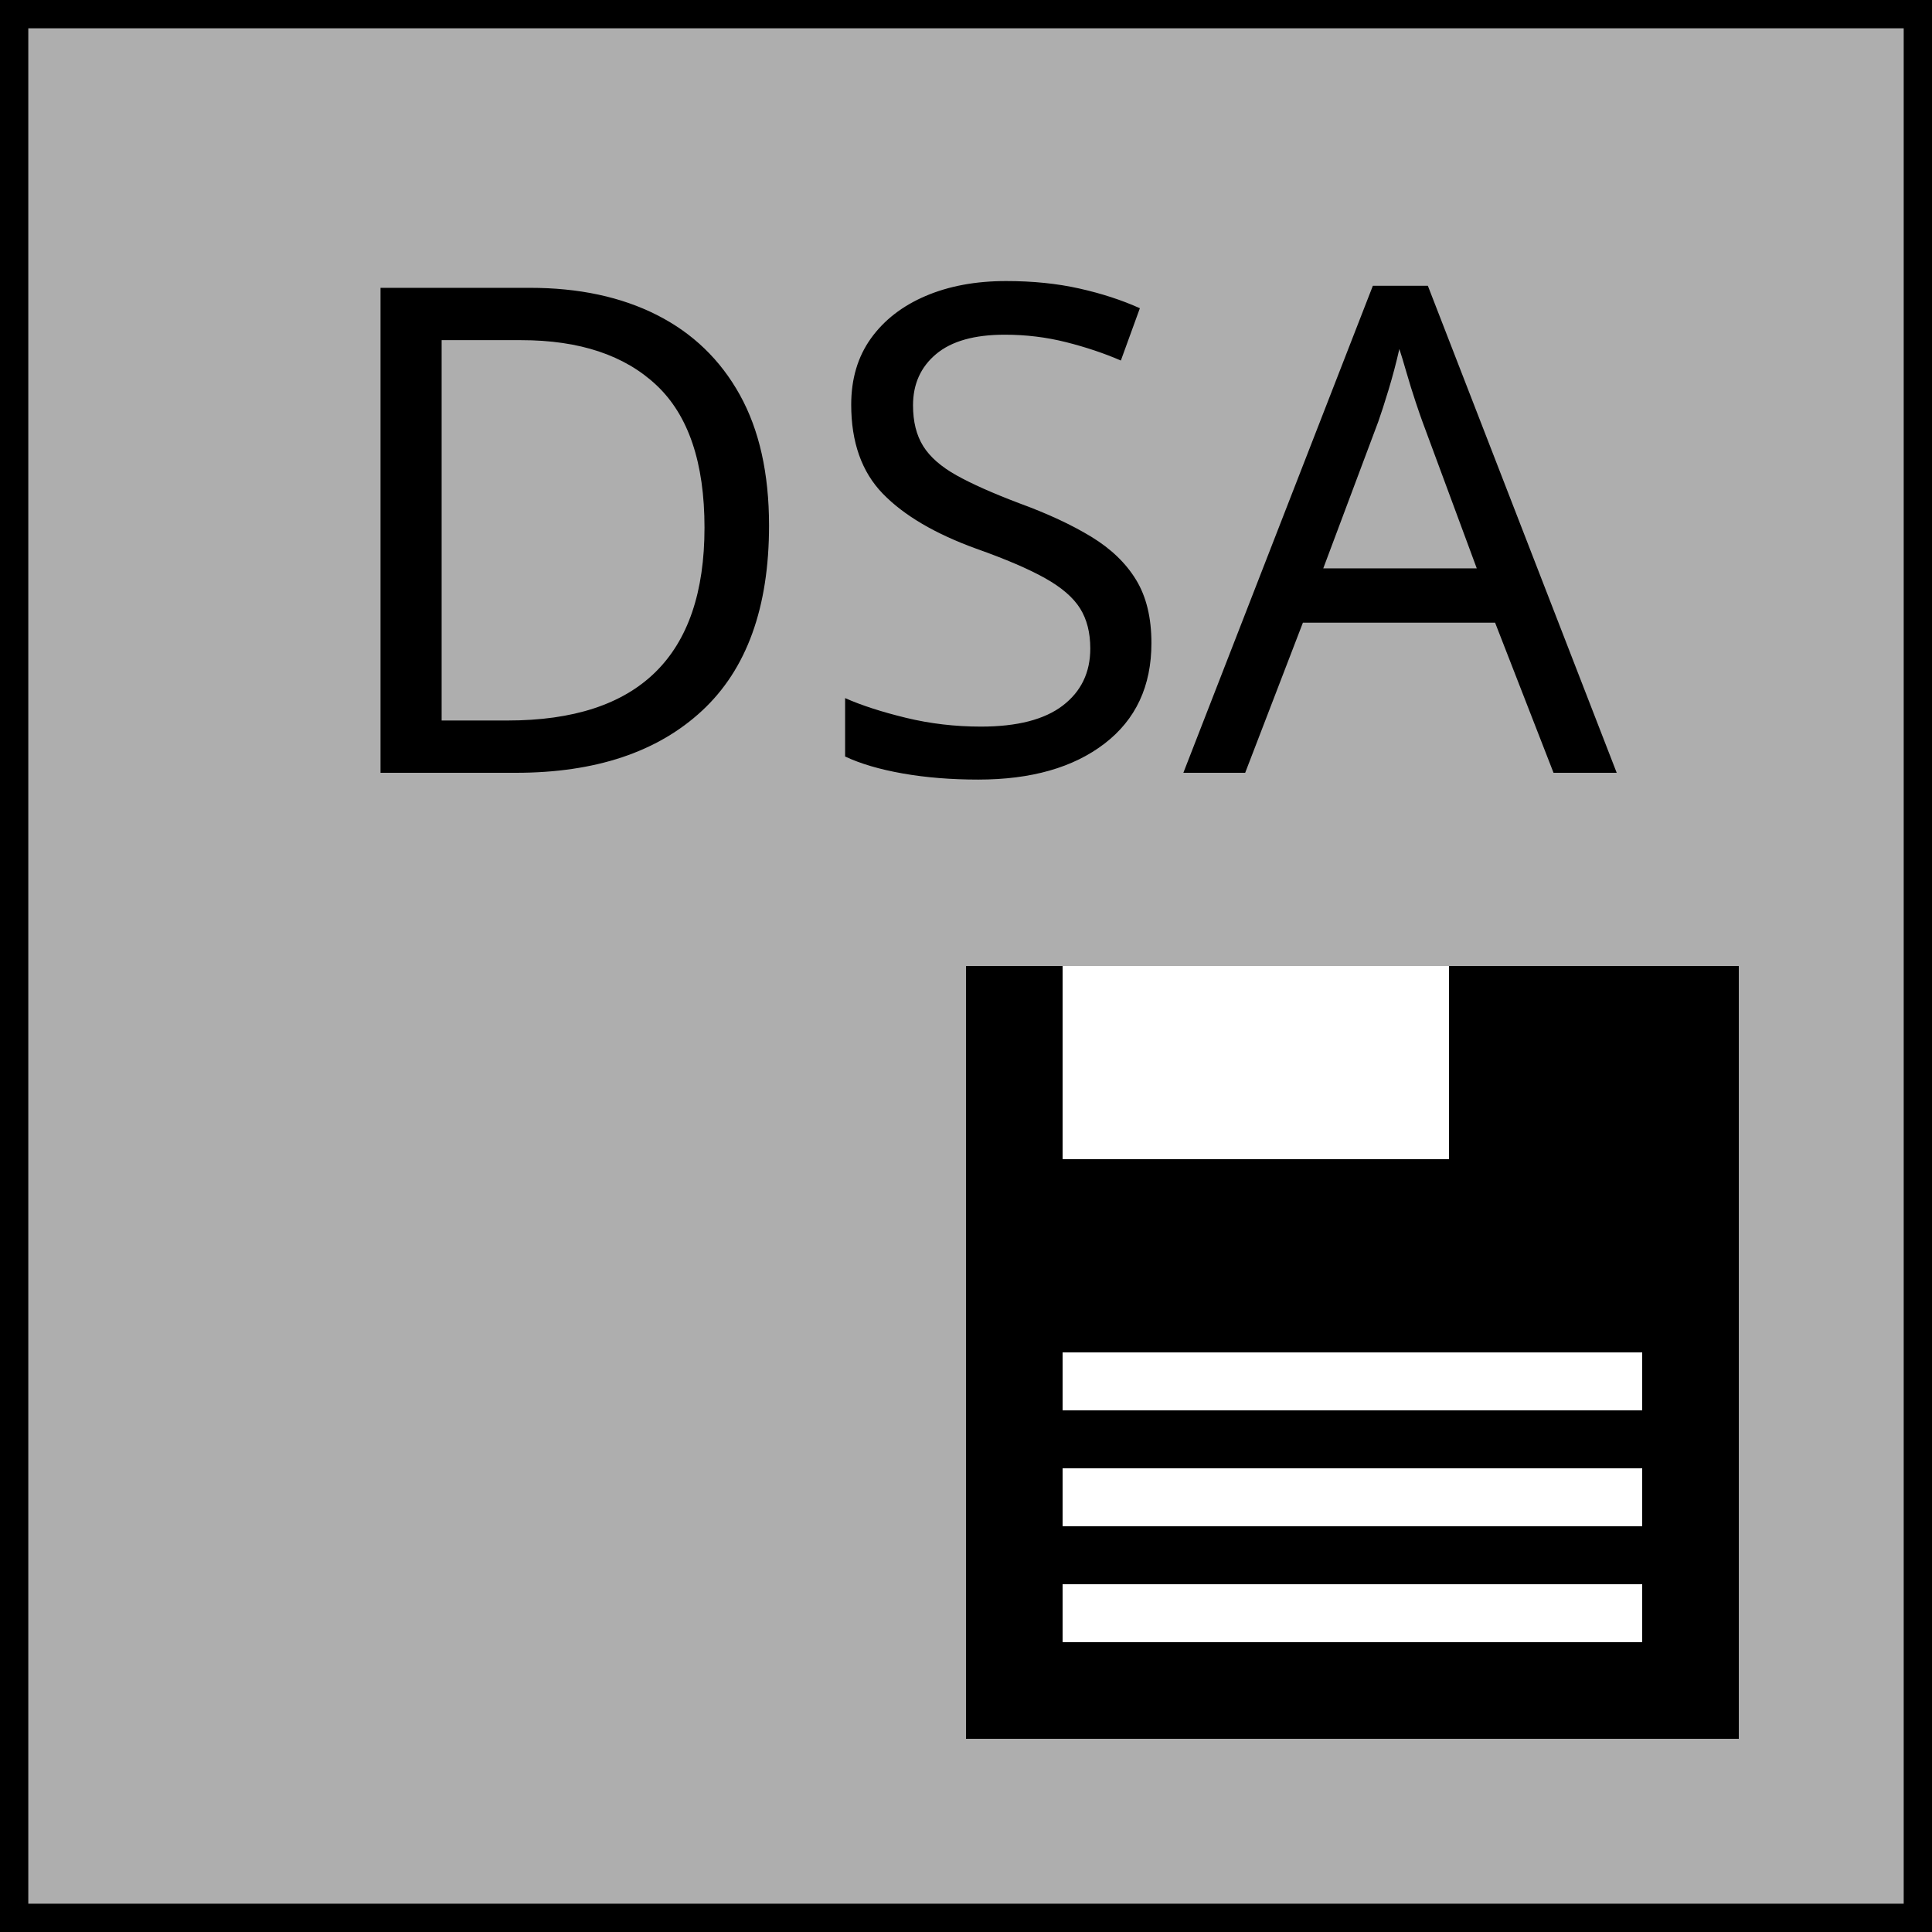
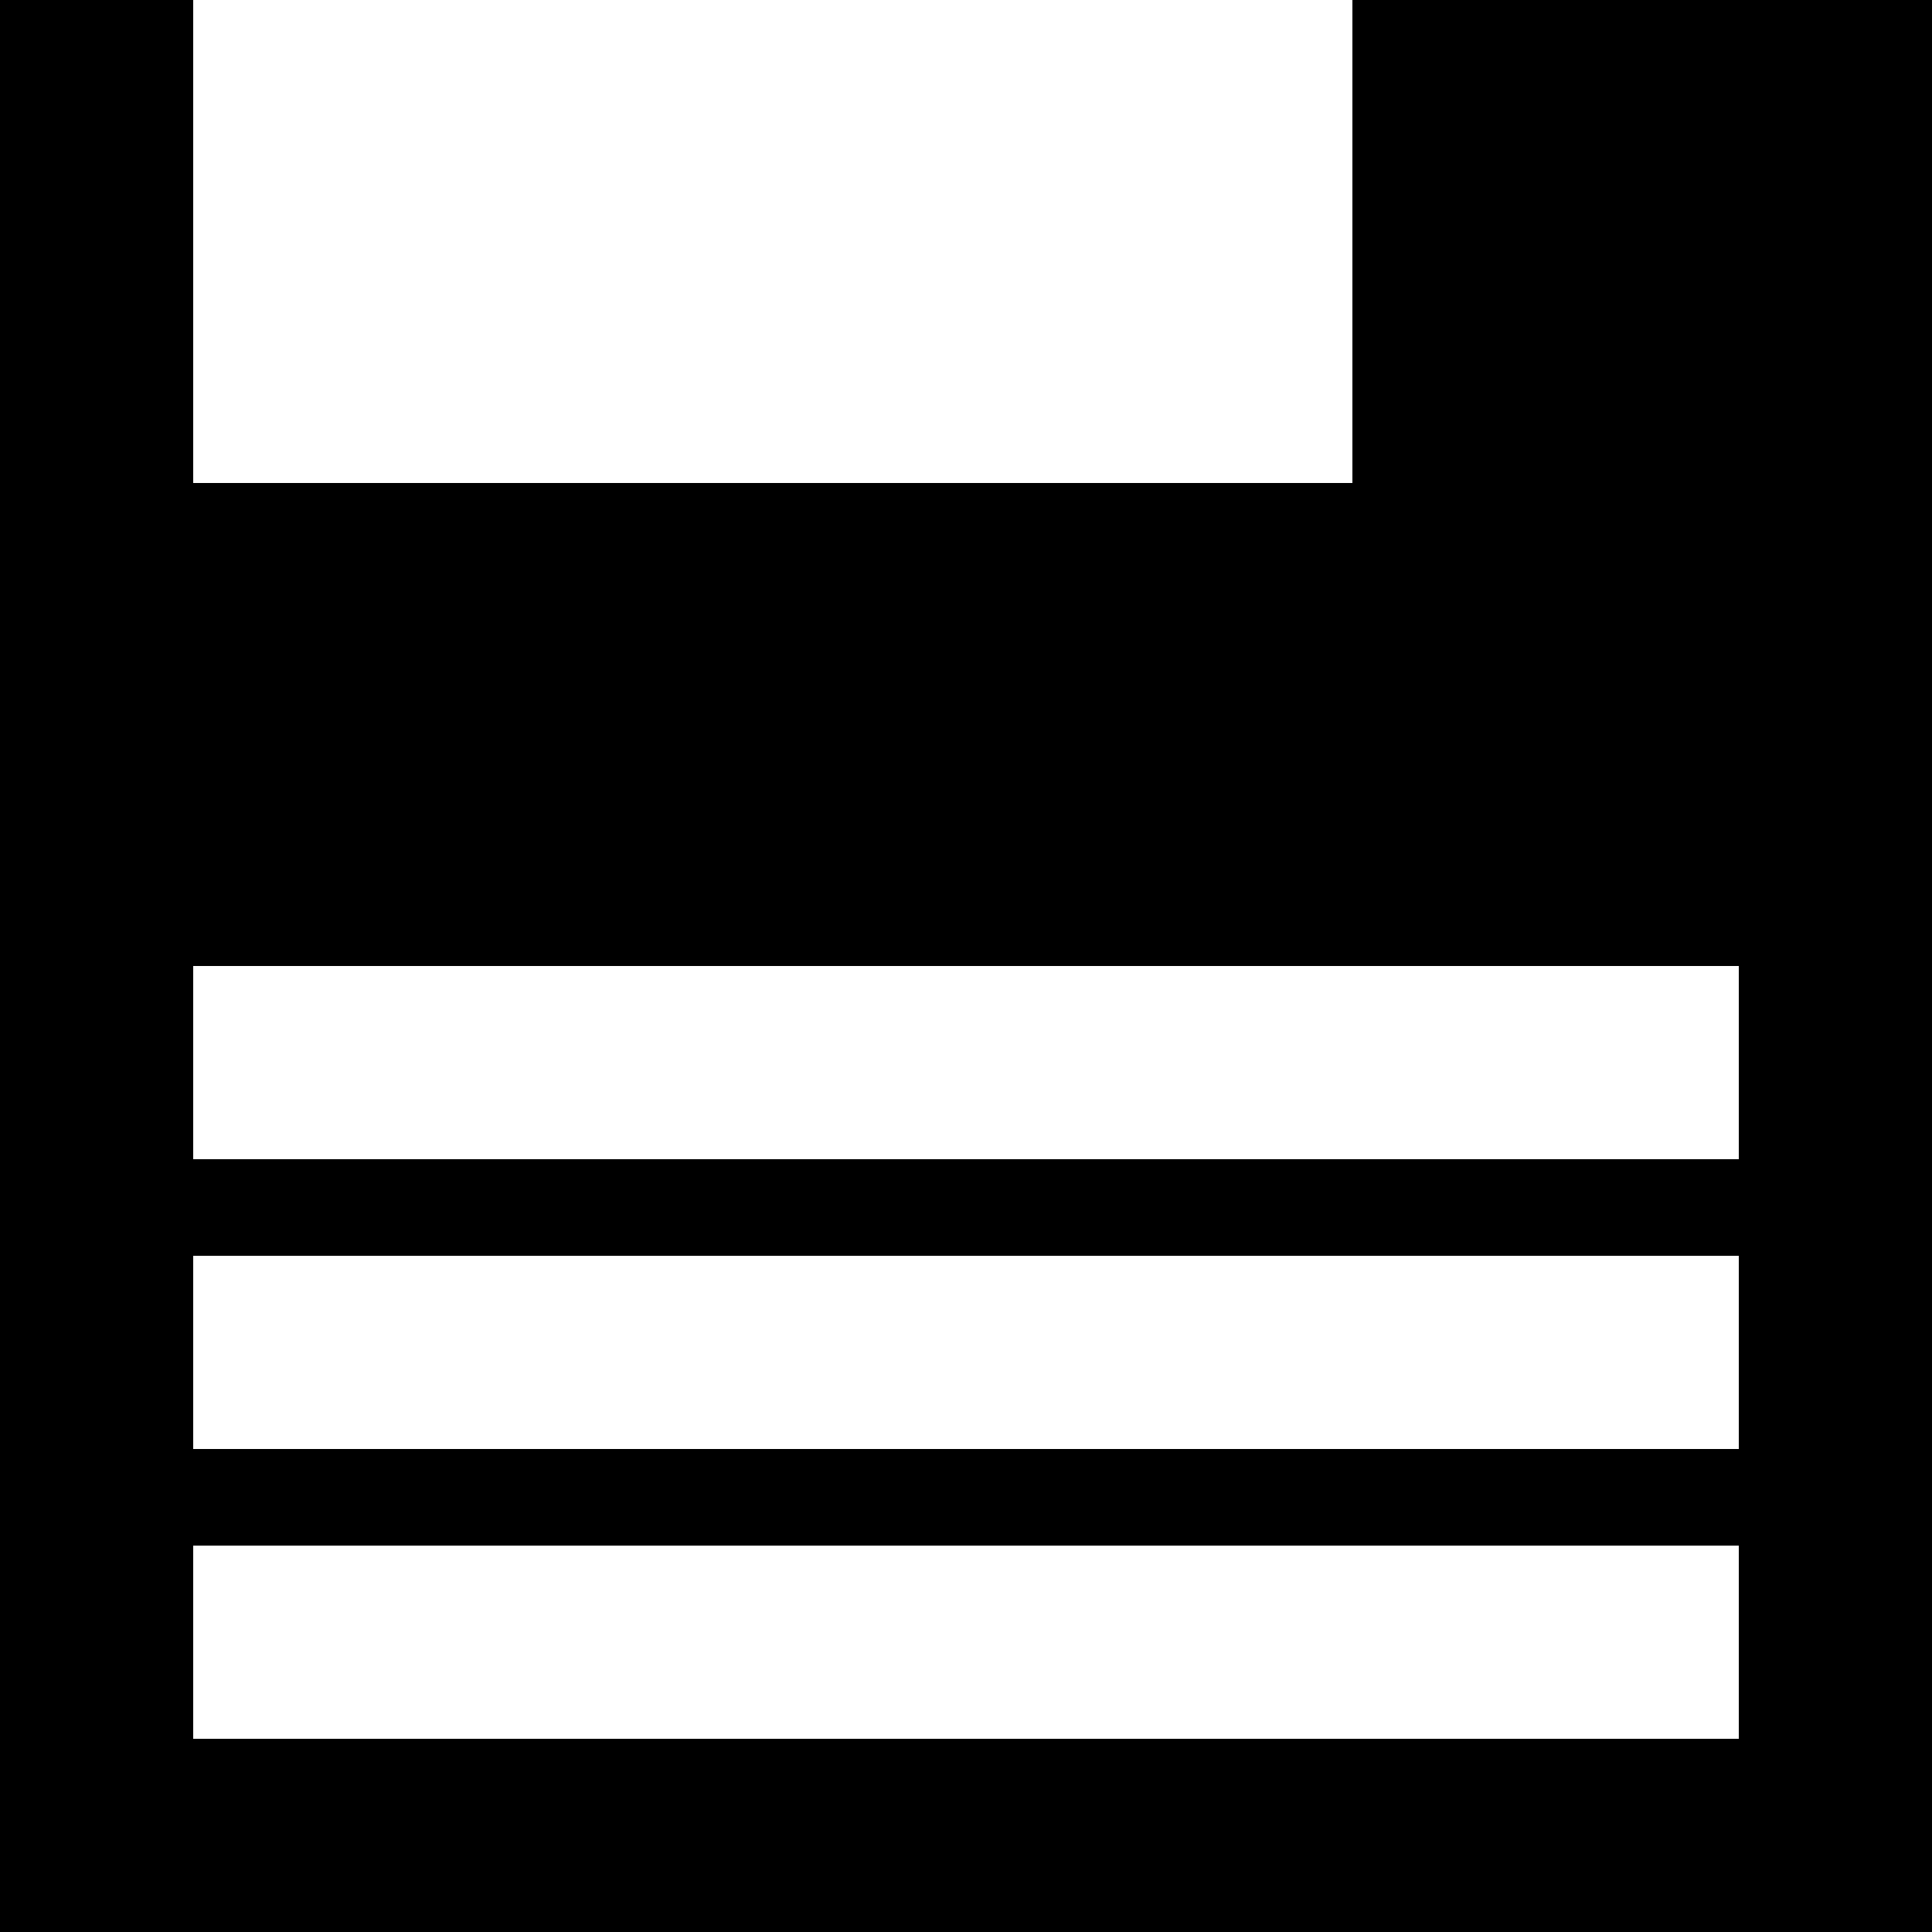
<svg xmlns="http://www.w3.org/2000/svg" version="1.1" width="1024px" height="1024px">
-   <rect x="0" y="0" width="100%" height="100%" fill="#aeaeae" stroke="black" stroke-width="30" />
-   <text x="50%" y="40%" text-anchor="middle" font-size="30em" font-family="Tahoma" fill="black">DSA</text>
-   <rect x="50%" y="50%" width="40%" height="40%" />
-   <rect x="55%" y="50%" width="20%" height="10%" fill="white" />
-   <rect x="55%" y="70%" width="30%" height="3%" fill="white" />
-   <rect x="55%" y="76%" width="30%" height="3%" fill="white" />
-   <rect x="55%" y="82%" width="30%" height="3%" fill="white" />
+   <rect x="0" y="0" width="100%" height="100%" />
+   <rect x="10%" y="0" width="60%" height="25%" fill="white" />
+   <rect x="10%" y="50%" width="80%" height="10%" fill="white" />
+   <rect x="10%" y="65%" width="80%" height="10%" fill="white" />
+   <rect x="10%" y="80%" width="80%" height="10%" fill="white" />
</svg>
